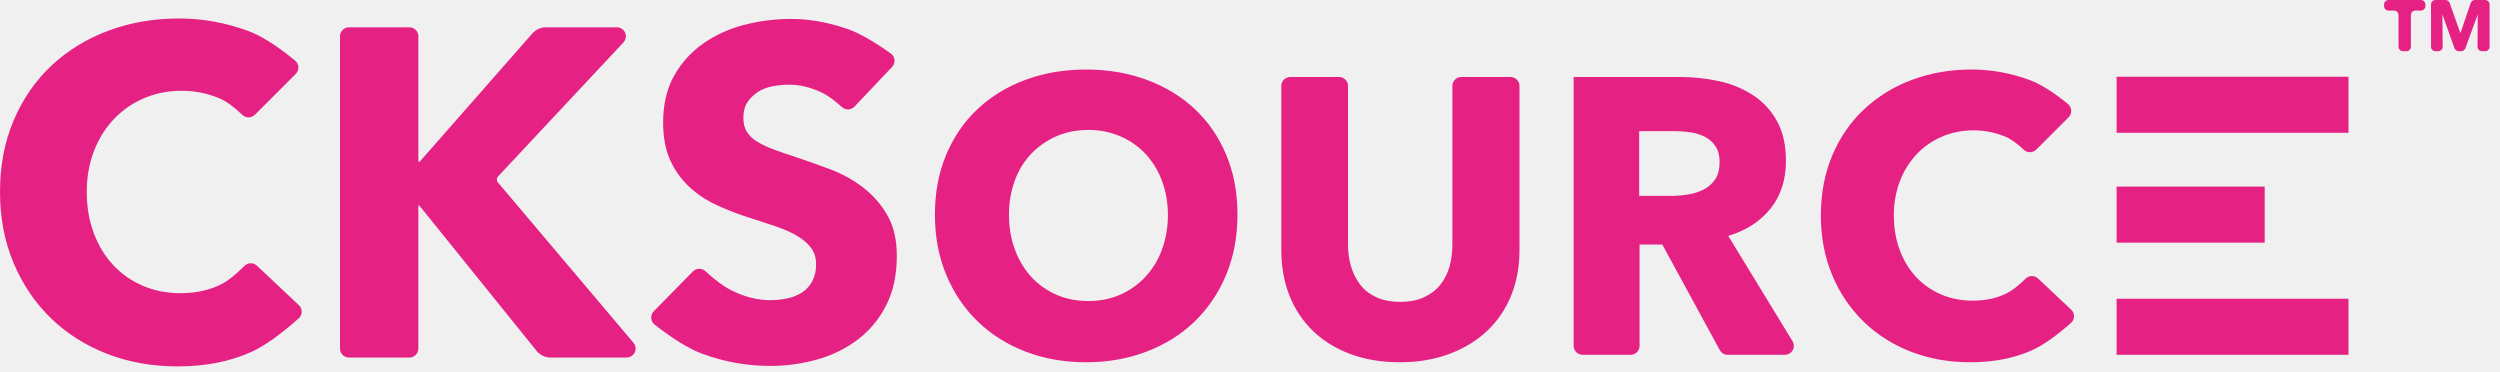
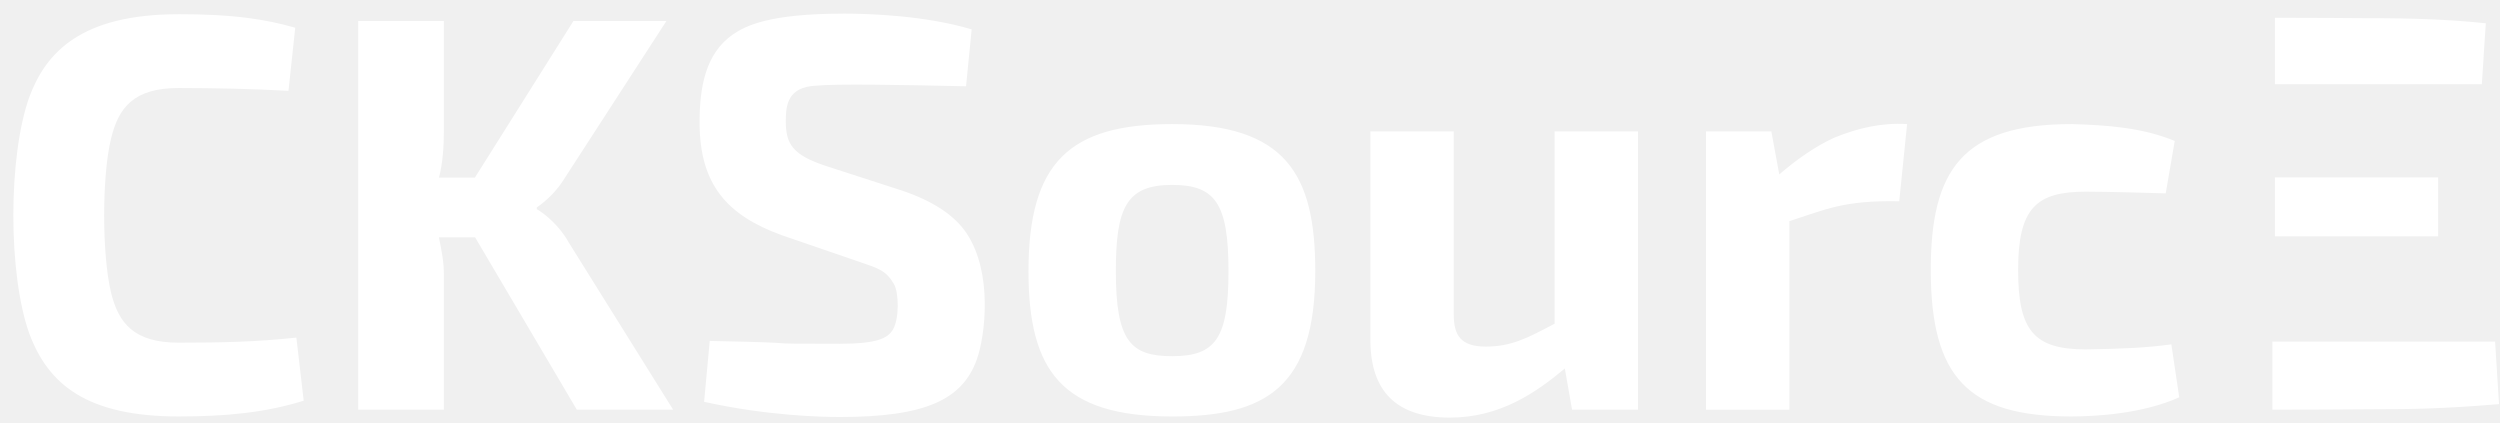
- <svg xmlns="http://www.w3.org/2000/svg" width="175" height="26" viewBox="0 0 175 26" version="1.1" id="svg6">
-   <defs id="defs10" />
-   <path d="M86.623 15.03c0 1.538-.266 2.944-.797 4.217-.531 1.272-1.268 2.362-2.211 3.268-.943.907-2.065 1.607-3.365 2.102-1.3.494-2.71.741-4.23.741-1.52 0-2.926-.247-4.217-.741-1.29-.495-2.408-1.195-3.35-2.102-.944-.906-1.68-1.996-2.212-3.268-.531-1.273-.797-2.679-.797-4.217 0-1.556.266-2.962.797-4.216.531-1.255 1.268-2.321 2.211-3.2.943-.88 2.06-1.557 3.351-2.033s2.697-.714 4.217-.714c1.52 0 2.93.238 4.23.714 1.3.476 2.422 1.154 3.365 2.033.943.879 1.68 1.945 2.211 3.2.531 1.254.797 2.66.797 4.216zm-4.87 0c0-.842-.138-1.63-.412-2.362a5.629 5.629 0 0 0-1.14-1.882 5.262 5.262 0 0 0-1.758-1.236 5.565 5.565 0 0 0-2.266-.453c-.824 0-1.575.151-2.253.453a5.453 5.453 0 0 0-1.758 1.236 5.346 5.346 0 0 0-1.14 1.882 6.88 6.88 0 0 0-.398 2.362c0 .88.137 1.69.412 2.431a5.758 5.758 0 0 0 1.14 1.91 5.205 5.205 0 0 0 1.744 1.249c.678.302 1.429.453 2.253.453.824 0 1.575-.15 2.252-.453a5.354 5.354 0 0 0 1.758-1.25 5.637 5.637 0 0 0 1.154-1.909 6.948 6.948 0 0 0 .412-2.43zm24.611 2.472c0 1.172-.196 2.239-.59 3.2a6.956 6.956 0 0 1-1.69 2.473c-.732.686-1.615 1.222-2.65 1.606-1.035.385-2.184.577-3.447.577-1.282 0-2.436-.192-3.461-.577-1.026-.384-1.896-.92-2.61-1.606a6.976 6.976 0 0 1-1.648-2.473c-.385-.961-.577-2.028-.577-3.2V6.017c0-.347.281-.628.628-.628h3.414c.347 0 .628.28.628.628v11.1c0 .532.068 1.035.206 1.512.137.476.348.901.632 1.277.283.375.659.673 1.126.893.467.22 1.03.33 1.69.33.658 0 1.221-.11 1.688-.33.467-.22.847-.518 1.14-.893.293-.376.504-.801.632-1.277.128-.477.192-.98.192-1.511V6.017c0-.347.281-.628.628-.628h3.442c.346 0 .627.28.627.628v11.485zm14.023 7.007l-4.024-7.391h-1.593v7.09a.628.628 0 0 1-.628.628h-3.36a.628.628 0 0 1-.627-.627V5.389h7.417c.933 0 1.844.096 2.733.288a7.105 7.105 0 0 1 2.39.975 5.1 5.1 0 0 1 1.689 1.813c.42.751.631 1.685.631 2.802 0 1.319-.357 2.426-1.07 3.324-.715.897-1.704 1.538-2.967 1.923l4.498 7.367a.628.628 0 0 1-.536.955h-4.001a.628.628 0 0 1-.552-.327zm-.014-13.16c0-.457-.096-.828-.288-1.112a1.976 1.976 0 0 0-.742-.66 3.222 3.222 0 0 0-1.016-.315 7.496 7.496 0 0 0-1.085-.083h-2.5v4.533h2.225c.385 0 .779-.032 1.181-.096.403-.064.77-.179 1.1-.344.329-.165.599-.403.81-.714.21-.311.315-.714.315-1.209zm24.594 11.257c-1.055.926-1.947 1.555-2.674 1.887-1.263.577-2.72.865-4.367.865-1.502 0-2.89-.247-4.162-.741a9.776 9.776 0 0 1-3.31-2.102 9.732 9.732 0 0 1-2.197-3.255c-.531-1.263-.797-2.655-.797-4.175 0-1.556.27-2.966.81-4.23.54-1.264 1.287-2.34 2.24-3.228a9.915 9.915 0 0 1 3.35-2.046c1.282-.476 2.665-.714 4.148-.714 1.373 0 2.724.243 4.052.728.758.277 1.656.838 2.695 1.682a.628.628 0 0 1 .048.931l-2.261 2.261a.628.628 0 0 1-.873.015c-.494-.46-.927-.768-1.299-.92a5.74 5.74 0 0 0-2.197-.44c-.824 0-1.58.152-2.266.454a5.316 5.316 0 0 0-1.772 1.25 5.694 5.694 0 0 0-1.154 1.881 6.64 6.64 0 0 0-.412 2.376c0 .88.138 1.685.412 2.417.275.733.655 1.36 1.14 1.882.486.522 1.067.93 1.744 1.222.678.293 1.42.44 2.225.44.934 0 1.75-.183 2.445-.55.361-.19.78-.52 1.256-.991a.628.628 0 0 1 .872-.012l2.32 2.184a.628.628 0 0 1-.016.93zm-124.06-.317c-1.297 1.148-2.39 1.925-3.277 2.33-1.502.686-3.232 1.029-5.191 1.029-1.785 0-3.434-.294-4.946-.882-1.513-.588-2.824-1.42-3.934-2.497-1.11-1.078-1.981-2.367-2.612-3.87C.316 16.899 0 15.245 0 13.438c0-1.85.321-3.526.963-5.028.642-1.501 1.53-2.78 2.66-3.836 1.133-1.055 2.46-1.866 3.984-2.432 1.524-.566 3.167-.849 4.93-.849 1.632 0 3.237.289 4.815.865.927.339 2.03 1.034 3.308 2.085a.628.628 0 0 1 .046.929l-2.862 2.861a.628.628 0 0 1-.876.011c-.621-.59-1.162-.979-1.623-1.168a6.822 6.822 0 0 0-2.612-.522c-.98 0-1.877.18-2.694.538a6.318 6.318 0 0 0-2.106 1.486 6.767 6.767 0 0 0-1.37 2.236c-.327.86-.49 1.801-.49 2.824 0 1.045.163 2.003.49 2.873.326.87.777 1.616 1.354 2.237a6.101 6.101 0 0 0 2.073 1.452c.806.349 1.687.523 2.645.523 1.11 0 2.078-.218 2.906-.653.448-.236.971-.655 1.569-1.256a.628.628 0 0 1 .876-.015l2.935 2.763a.628.628 0 0 1-.014.928zM37.56 24.56l-8.21-10.176h-.065v10.015a.628.628 0 0 1-.627.628h-4.23a.628.628 0 0 1-.628-.628V2.54c0-.346.282-.628.628-.628h4.23c.346 0 .627.282.627.628v8.775h.098l7.885-8.976c.239-.271.582-.427.944-.427h4.97a.628.628 0 0 1 .46 1.057l-8.779 9.383a.314.314 0 0 0-.01.417l9.491 11.225a.628.628 0 0 1-.48 1.033h-5.327c-.38 0-.738-.171-.977-.467zM58.935 7.496c-.546-.496-1.024-.84-1.432-1.03-.772-.358-1.518-.538-2.236-.538-.37 0-.745.033-1.126.098-.381.065-.724.19-1.029.376-.304.185-.56.424-.767.718-.207.294-.31.67-.31 1.126 0 .392.081.718.245.98.163.26.402.49.718.685.316.196.691.376 1.126.539.436.163.925.332 1.47.506.783.261 1.6.55 2.448.865a9.157 9.157 0 0 1 2.318 1.257 6.598 6.598 0 0 1 1.73 1.943c.458.772.686 1.735.686 2.889 0 1.328-.245 2.476-.735 3.444a6.869 6.869 0 0 1-1.975 2.4 8.464 8.464 0 0 1-2.84 1.404 11.944 11.944 0 0 1-3.298.457c-1.654 0-3.254-.288-4.799-.865-.905-.338-2.006-1.013-3.304-2.026a.628.628 0 0 1-.061-.935l2.738-2.787a.628.628 0 0 1 .871-.023c.687.629 1.286 1.072 1.797 1.33.925.469 1.844.703 2.758.703.414 0 .817-.044 1.208-.131a3.013 3.013 0 0 0 1.029-.424c.294-.196.528-.458.702-.784.174-.326.26-.718.26-1.175 0-.436-.108-.806-.326-1.11-.217-.305-.527-.583-.93-.833s-.903-.479-1.502-.686a77.17 77.17 0 0 0-2.04-.669 19.5 19.5 0 0 1-2.171-.849 7.267 7.267 0 0 1-1.894-1.257 5.821 5.821 0 0 1-1.339-1.86c-.337-.73-.506-1.617-.506-2.661 0-1.285.262-2.384.784-3.298a6.811 6.811 0 0 1 2.057-2.253 8.836 8.836 0 0 1 2.873-1.29 13.027 13.027 0 0 1 3.232-.407c1.306 0 2.639.24 4 .718.783.276 1.78.842 2.989 1.697a.628.628 0 0 1 .093.945l-2.634 2.778a.628.628 0 0 1-.878.033zm109.829-6.442v2.219c0 .173-.14.313-.314.313h-.239a.314.314 0 0 1-.314-.313v-2.22a.314.314 0 0 0-.313-.313h-.386a.314.314 0 0 1-.314-.314V.314c0-.173.14-.314.314-.314h2.265c.173 0 .314.14.314.314v.112c0 .173-.14.314-.314.314h-.385a.314.314 0 0 0-.314.314zm4.663 2.216l.017-2.214a.008.008 0 0 0-.007-.007.01.01 0 0 0-.01.007l-.854 2.325a.314.314 0 0 1-.295.205h-.168a.314.314 0 0 1-.295-.208l-.83-2.322a.01.01 0 0 0-.01-.007.008.008 0 0 0-.008.007l.018 2.214a.314.314 0 0 1-.314.316h-.185a.314.314 0 0 1-.314-.313V.313c0-.172.14-.313.314-.313h.695c.133 0 .252.084.296.209l.738 2.081c.002.006.007.01.014.01a.014.014 0 0 0 .013-.01l.705-2.077a.314.314 0 0 1 .297-.213h.712c.173 0 .314.14.314.314v2.959c0 .173-.14.313-.314.313h-.216a.314.314 0 0 1-.313-.316zm-25.264 6.027V5.373h16.231v3.924h-16.23zm0 7.691v-3.924h10.365v3.924h-10.365zm0 7.848v-3.924h16.231v3.924h-16.23z" fill="#FFF" fill-rule="evenodd" id="path4" style="fill:#e52183;fill-opacity:1" />
+ <svg xmlns="http://www.w3.org/2000/svg" width="142" height="24" fill="none" version="1.1" viewBox="0 0 142 24" id="svg4">
+   <defs id="defs8" />
+   <path d="m47.896 0.775c-4.219 0-5.542 0.69-6.273 1.185-1.571 1.1-1.887 3.031-1.887 4.99 0 3.562 1.59 5.28 4.641 6.4l4.479 1.537c1.044 0.358 1.478 0.482 1.92 1.248 0.281 0.486 0.315 1.962-0.062 2.592-0.294 0.49-0.907 0.799-3.01 0.799-5.628 0-0.787-0.033-7.391-0.16l-0.32 3.457c3.576 0.795 6.683 0.863 7.711 0.863 4.857 0 6.957-0.981 7.777-3.264 0.485-1.353 0.918-4.925-0.576-7.168-0.683-1.024-1.91-1.835-3.68-2.432l-4.256-1.377c-1.936-0.63-2.336-1.247-2.336-2.559 0-0.901 0.098-1.935 1.695-2.018 1.139-0.115 4.831-0.05 8.543 0.033l0.32-3.232c-2.621-0.783-5.76-0.896-7.295-0.896zm-37.75 0.033c-5.553-7e-8 -7.54 2.175-8.48 4.703-1.21 3.371-1.212 10.062 0 13.439 1.075 2.89 3.278 4.705 8.48 4.705 2.738 0 4.953-0.225 7.104-0.896l-0.416-3.584c-2.245 0.244-4.251 0.289-6.688 0.289-2.543 0-3.414-1.112-3.84-2.85-0.521-2.17-0.519-6.614 0-8.734 0.422-1.76 1.279-2.881 3.84-2.881 2.081 0.004 4.162 0.045 6.24 0.16l0.383-3.584c-0.882-0.256-1.763-0.434-2.677-0.553-1.226-0.16-2.513-0.215-3.946-0.215zm119.07 0.201v3.775h11.752l0.225-3.461c-1.959-0.208-4.096-0.296-6.762-0.289-0.763-0.011-3.051-0.02-5.215-0.025zm-108.87 0.182v22.08h4.865v-7.615c0.015-0.738-0.136-1.458-0.281-2.176h2.055l5.779 9.791h5.471l-5.953-9.535c-0.489-0.886-1.318-1.587-1.791-1.855v-0.098c0.573-0.402 1.155-0.953 1.602-1.695l5.76-8.896h-5.281l-5.598 8.896h-2.041c0.221-0.819 0.279-1.832 0.279-2.656v-6.24zm46.232 5.857c-5.8 0-8.16 2.149-8.16 8.352 0 5.657 1.881 8.256 8.16 8.256 5.322 0 8.129-1.645 8.129-8.256-3e-6 -5.485-1.659-8.352-8.129-8.352zm37.619 0.768c-1.054 0.478-2.098 1.204-3.135 2.09l-0.449-2.441h-3.713v15.807h4.736v-10.709c2.085-0.669 3.072-1.192 6.24-1.131l0.447-4.383c-1.438-0.091-2.802 0.225-4.127 0.768zm13.471-0.768c-6.242 0-8 2.654-8 8.287 0 6.094 2.127 8.32 7.969 8.32 1.439-0.002 4.061-0.152 6.143-1.088l-0.447-3.008c-1.376 0.195-2.897 0.258-4.863 0.287-2.981 0-3.84-1.115-3.84-4.512 0-3.5 1.014-4.447 3.84-4.447 1.515 0.004 3.029 0.057 4.543 0.096l0.512-2.977c-1.858-0.768-3.87-0.899-5.856-0.959zm-39.83 0.416v11.84c0 2.944 1.504 4.416 4.512 4.416 2.838 0 4.876-1.404 6.533-2.789l0.41 2.34h3.744v-15.807h-4.736v10.922c-1.553 0.825-2.47 1.3-3.904 1.301-1.456 0-1.824-0.675-1.824-1.824v-10.398zm51.377 2.613v3.346h9.27v-3.346zm-62.636 0.426c2.457 0 3.199 1.063 3.199 4.896 0 3.807-0.722 4.832-3.199 4.832-2.363 0-3.199-0.858-3.199-4.832 0-3.633 0.617-4.896 3.199-4.896zm62.494 8.9v3.867c1.997-6.37e-4 3.995-0.01 5.992-0.027 1.852 3.81e-4 3.637-0.02 6.879-0.289l-0.223-3.551z" style="fill:#ffffff" id="path2" />
</svg>
